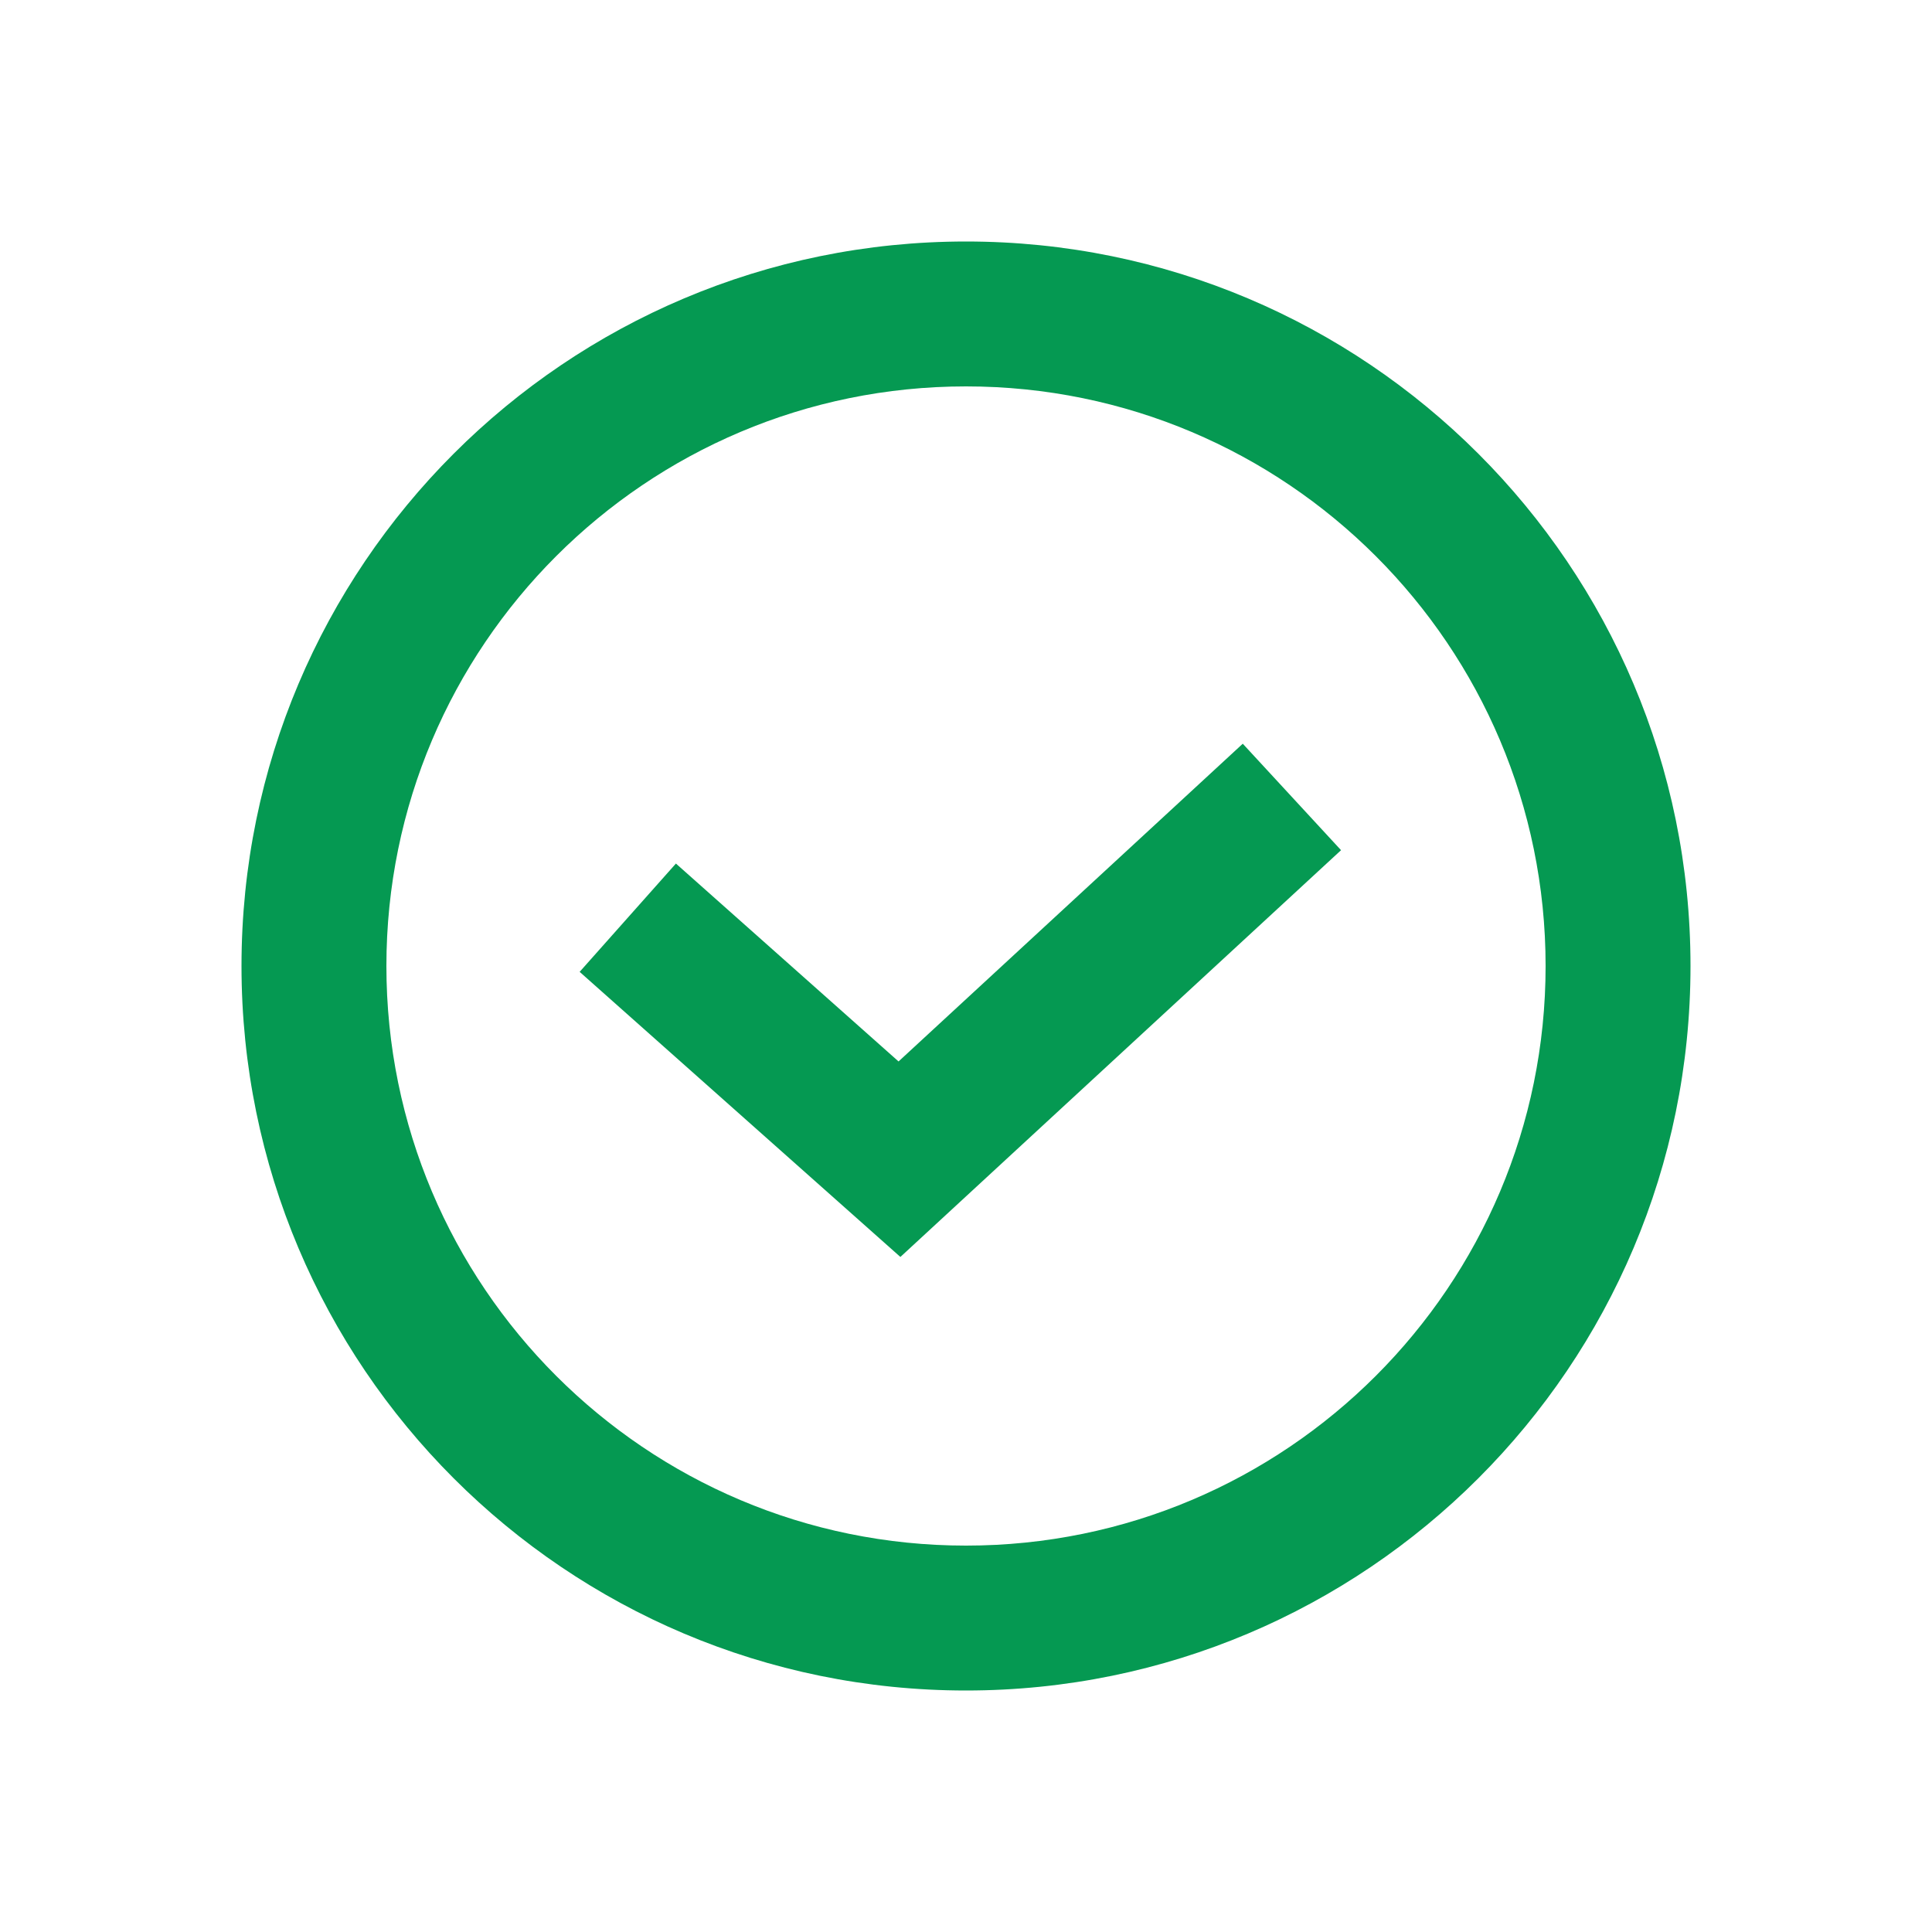
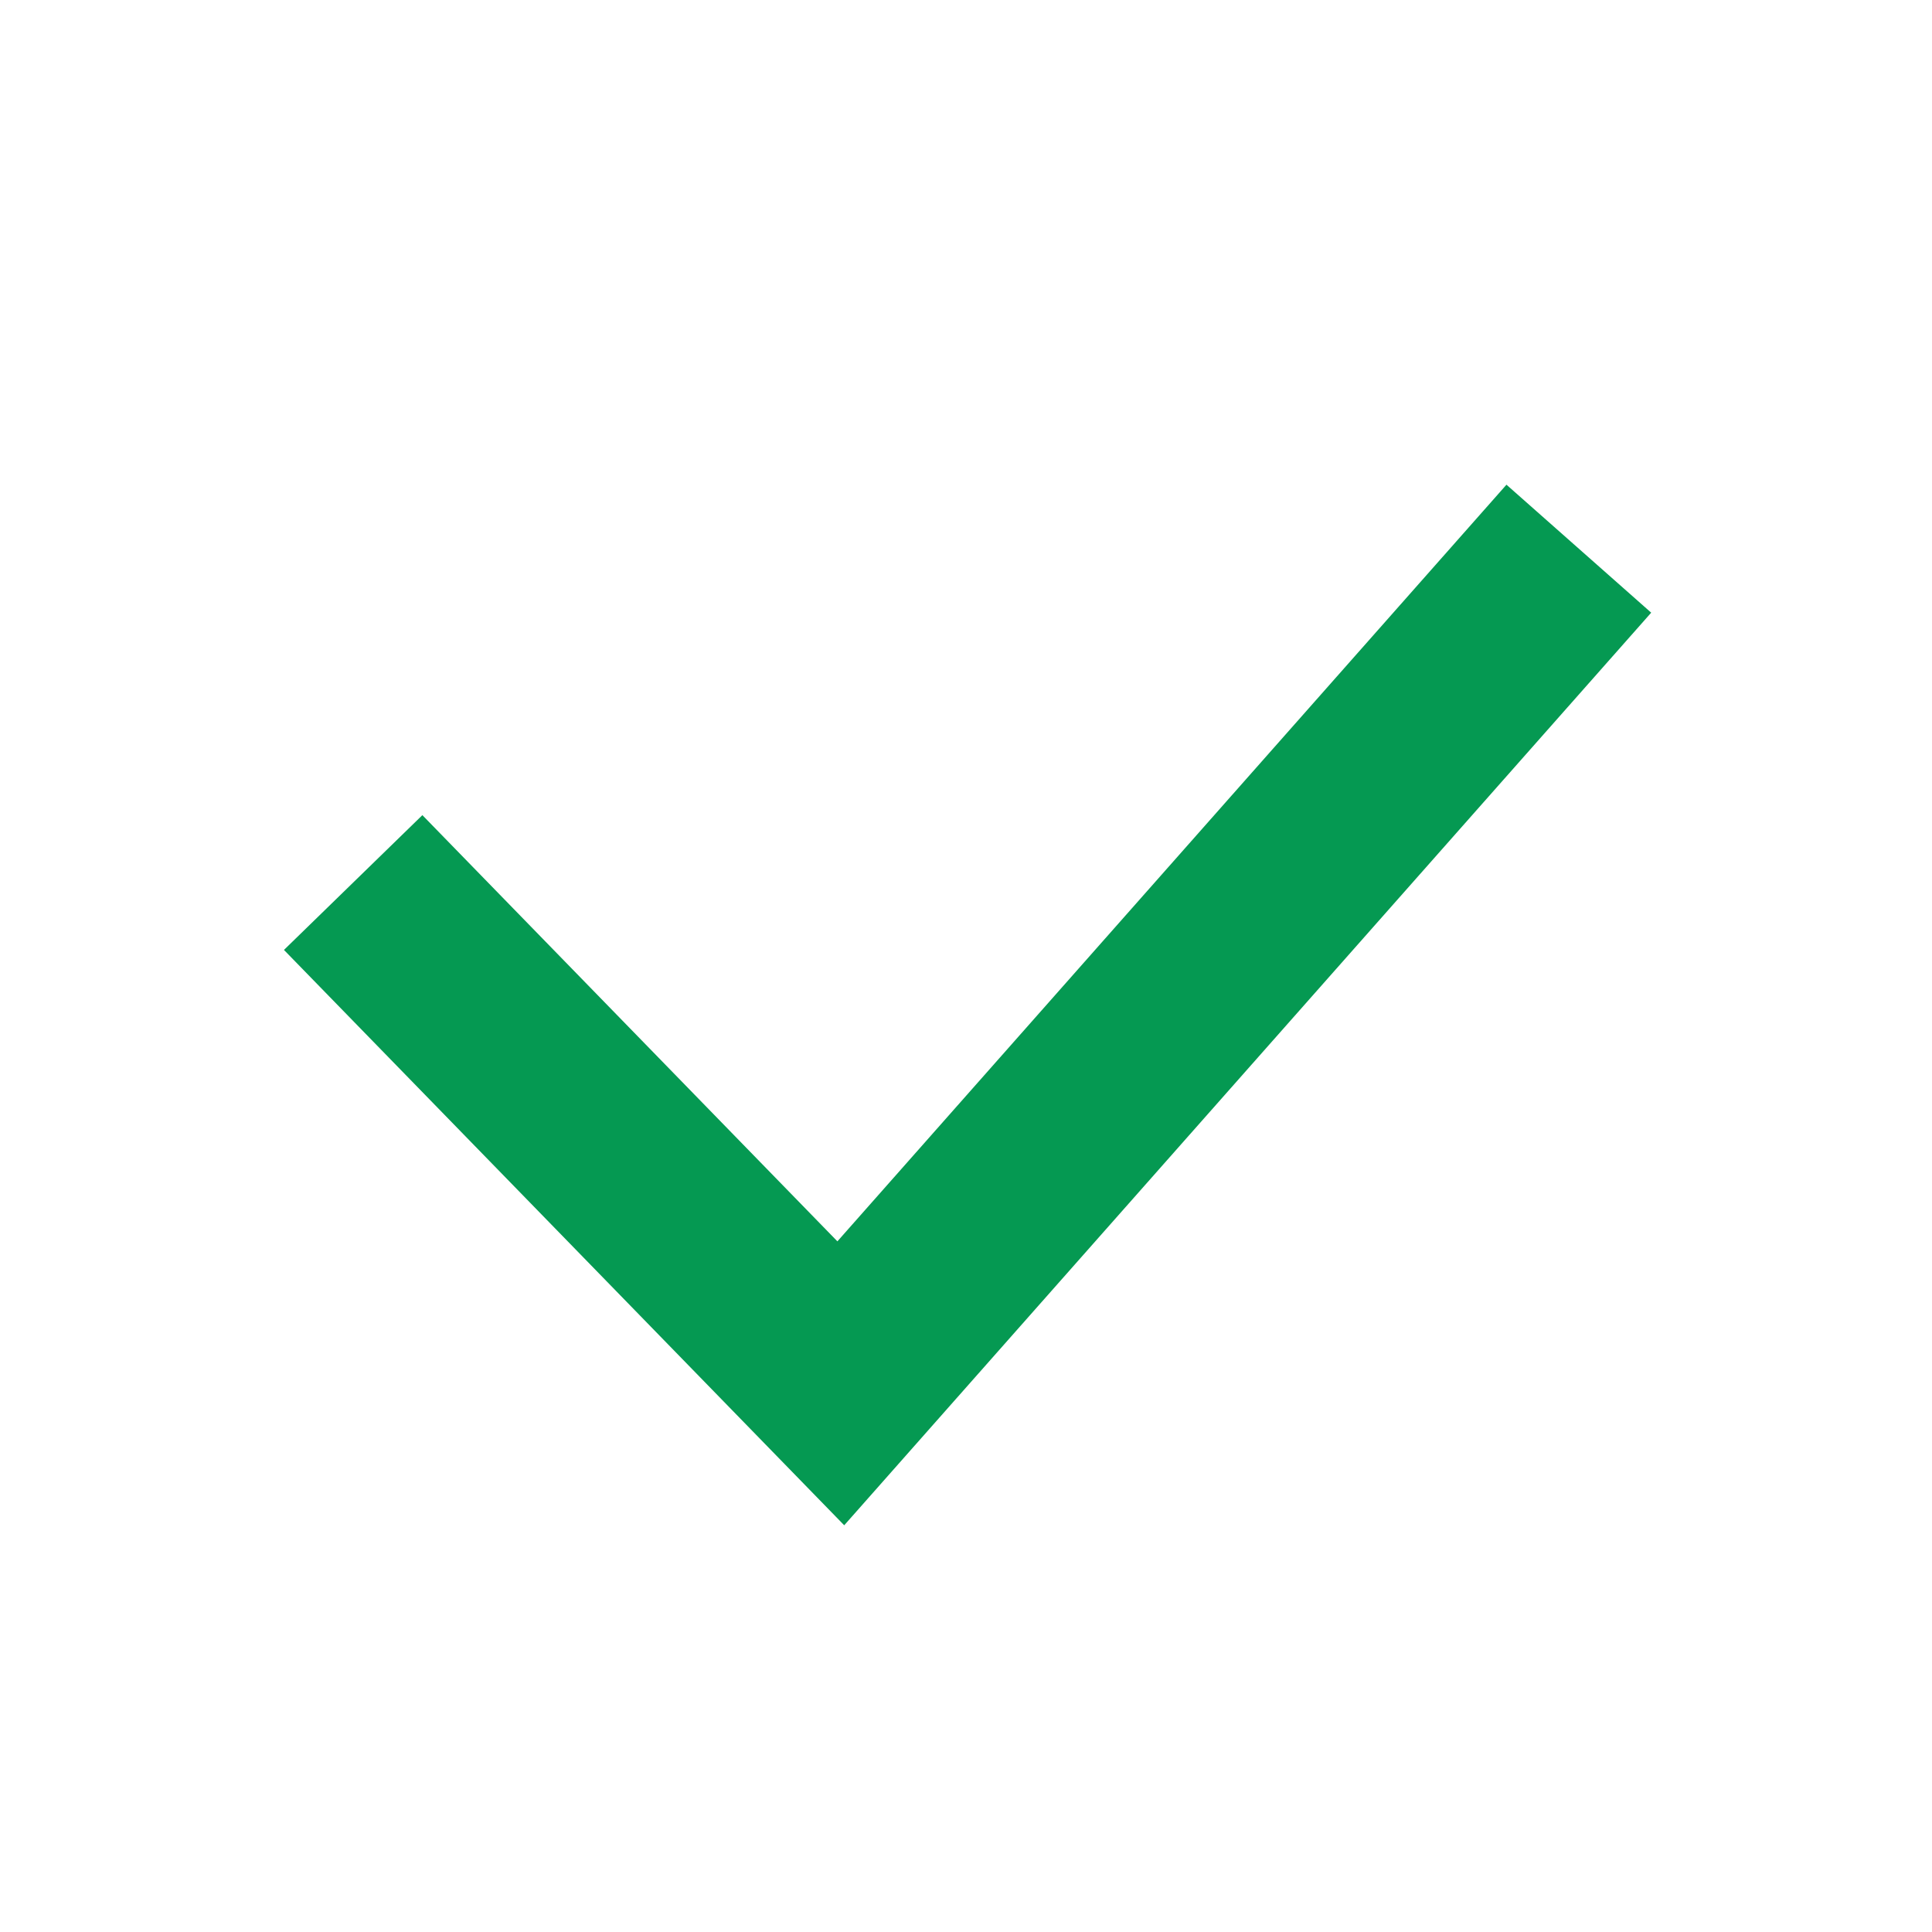
- <svg xmlns="http://www.w3.org/2000/svg" width="16" height="16" viewBox="0 0 16 16" fill="none">
-   <g id="Property 1=ico_success_16">
-     <path id="Ellipse 155 (Stroke)" fill-rule="evenodd" clip-rule="evenodd" d="M8 12.8C10.651 12.8 12.8 10.651 12.8 8C12.8 5.349 10.651 3.2 8 3.2C5.349 3.2 3.2 5.349 3.2 8C3.2 10.651 5.349 12.8 8 12.8ZM8 14C11.314 14 14 11.314 14 8C14 4.686 11.314 2 8 2C4.686 2 2 4.686 2 8C2 11.314 4.686 14 8 14Z" fill="#059952" />
-     <path id="Vector 1995" d="M5.199 7.6L7.449 9.6L10.699 6.6" stroke="#059952" stroke-width="1.2" />
+ <svg xmlns="http://www.w3.org/2000/svg" width="20" height="20" viewBox="0 0 20 20" fill="none">
+   <g id="Property 1=Small, Property 2=success">
+     <path id="Vector 1993" d="M3.656 9.136L8.704 14.32L16.344 5.68" stroke="#059952" stroke-width="2" />
  </g>
</svg>
